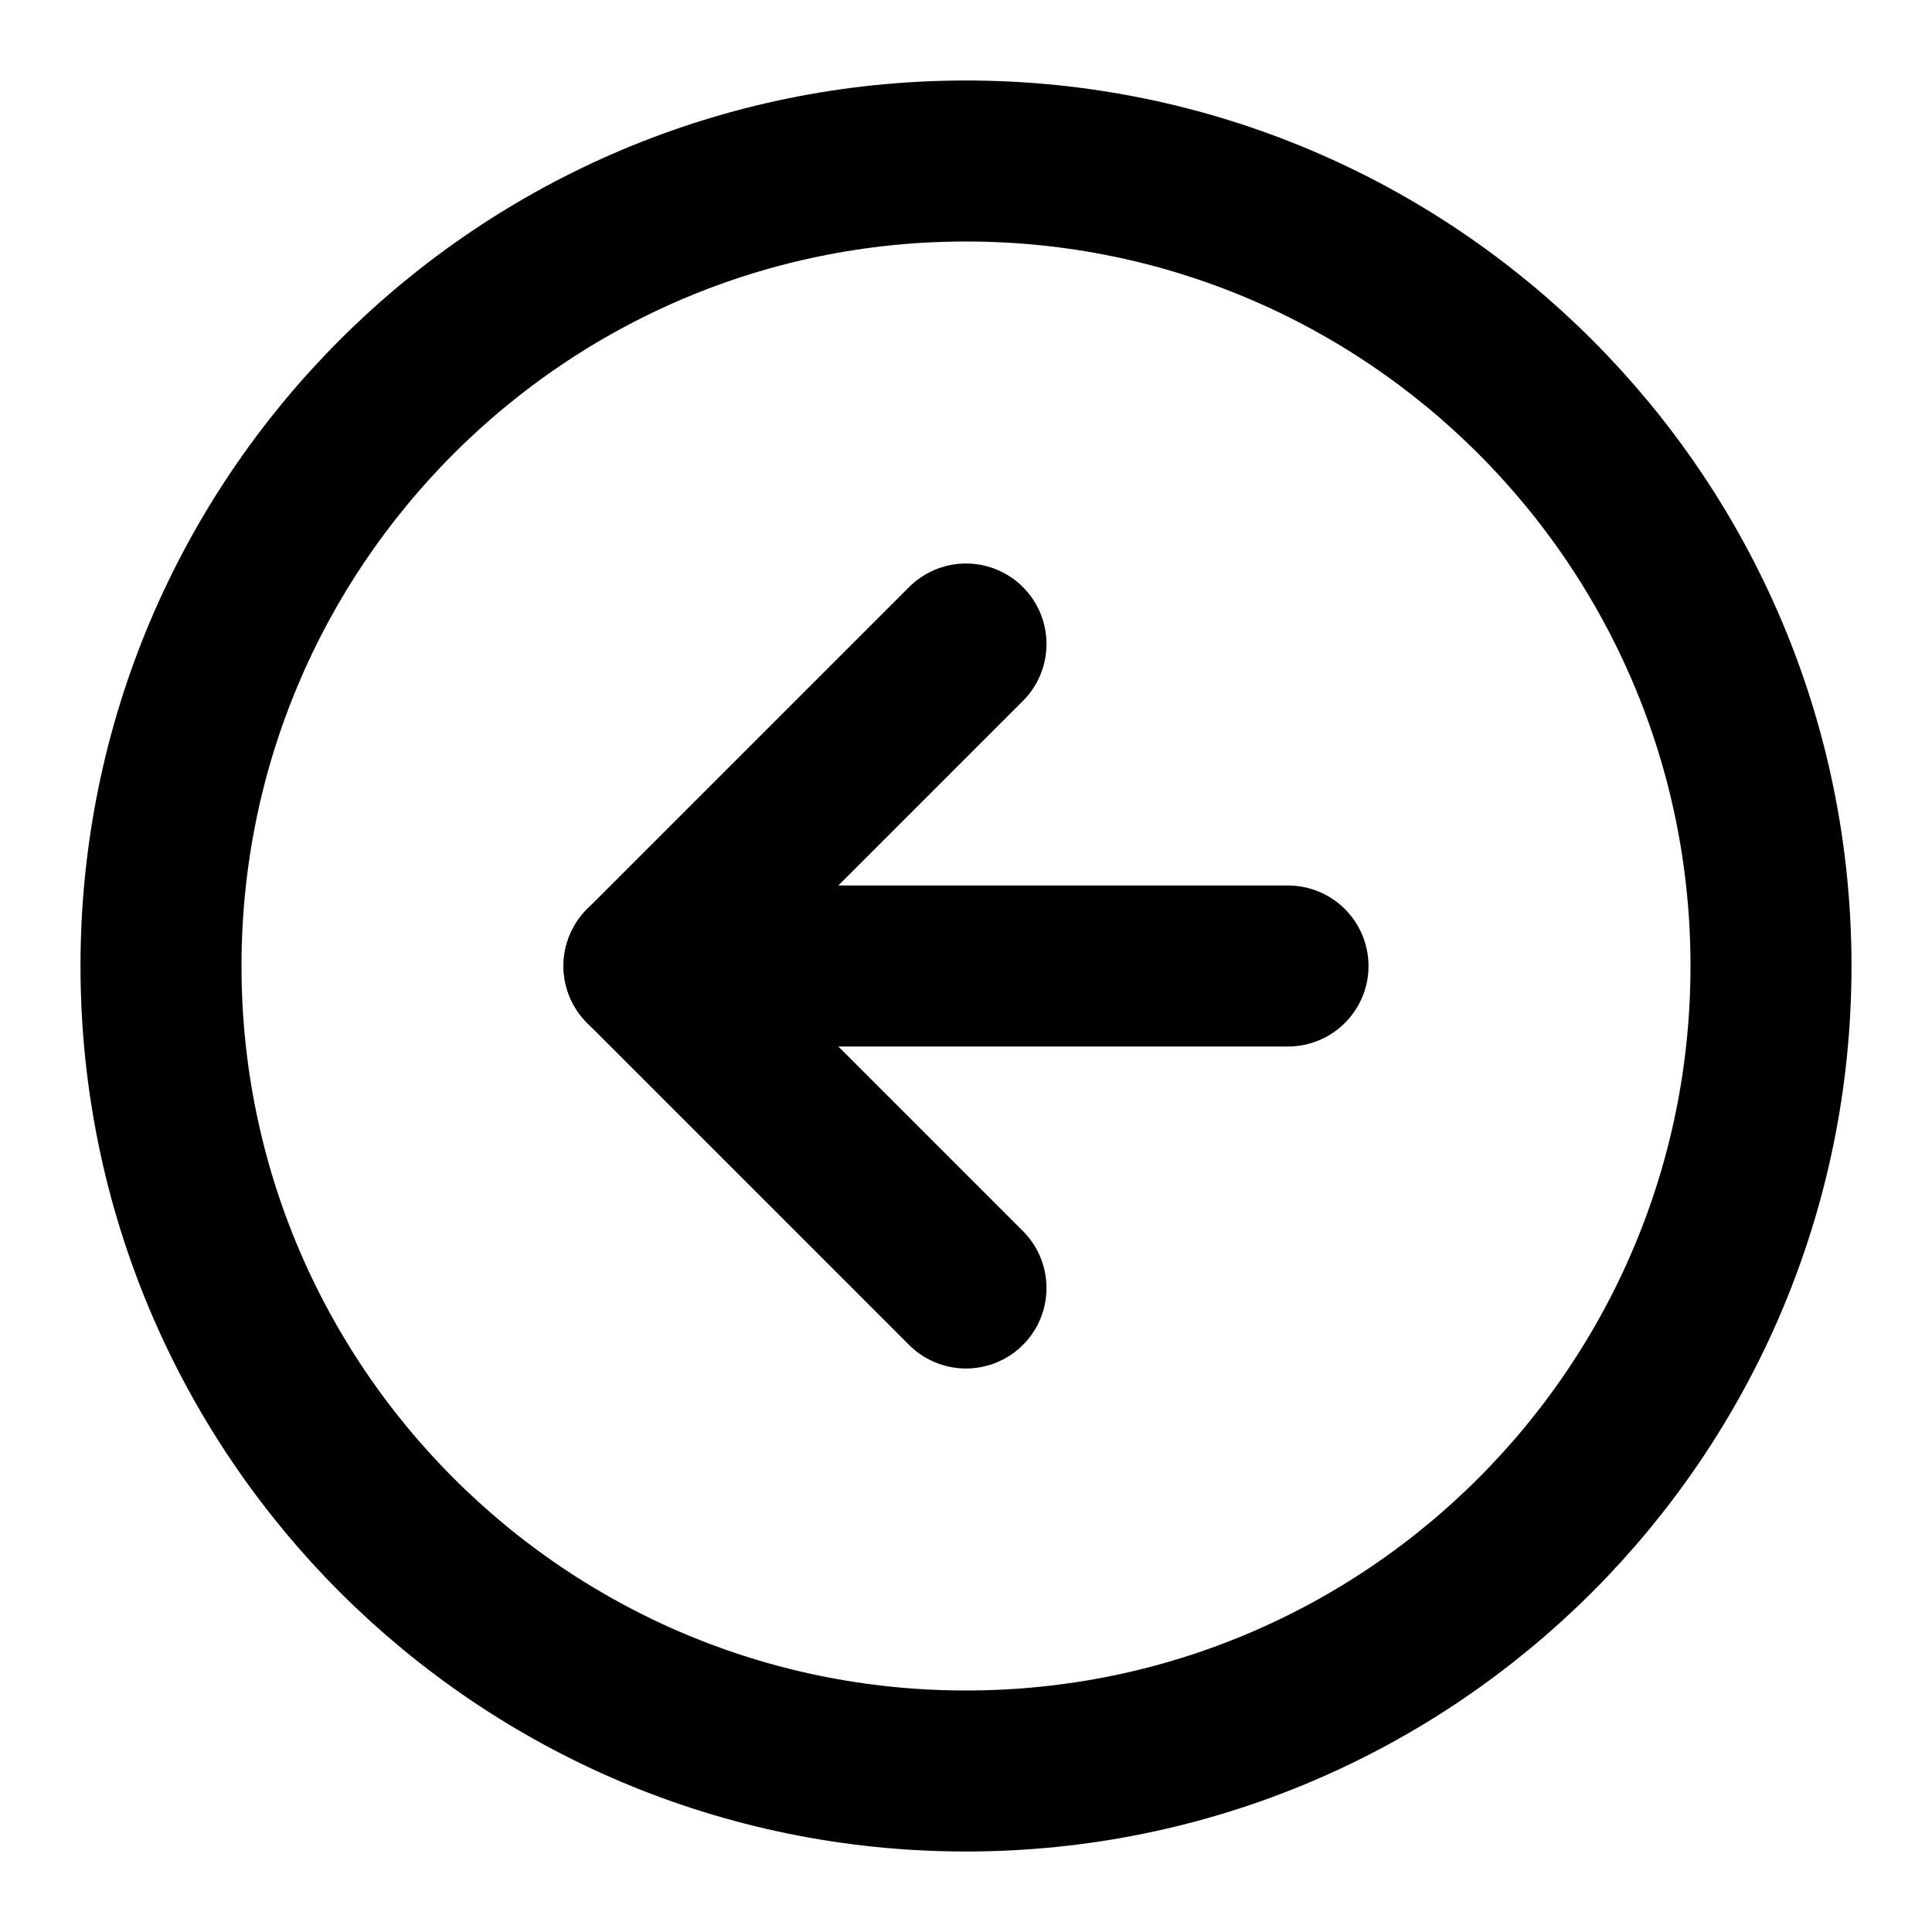
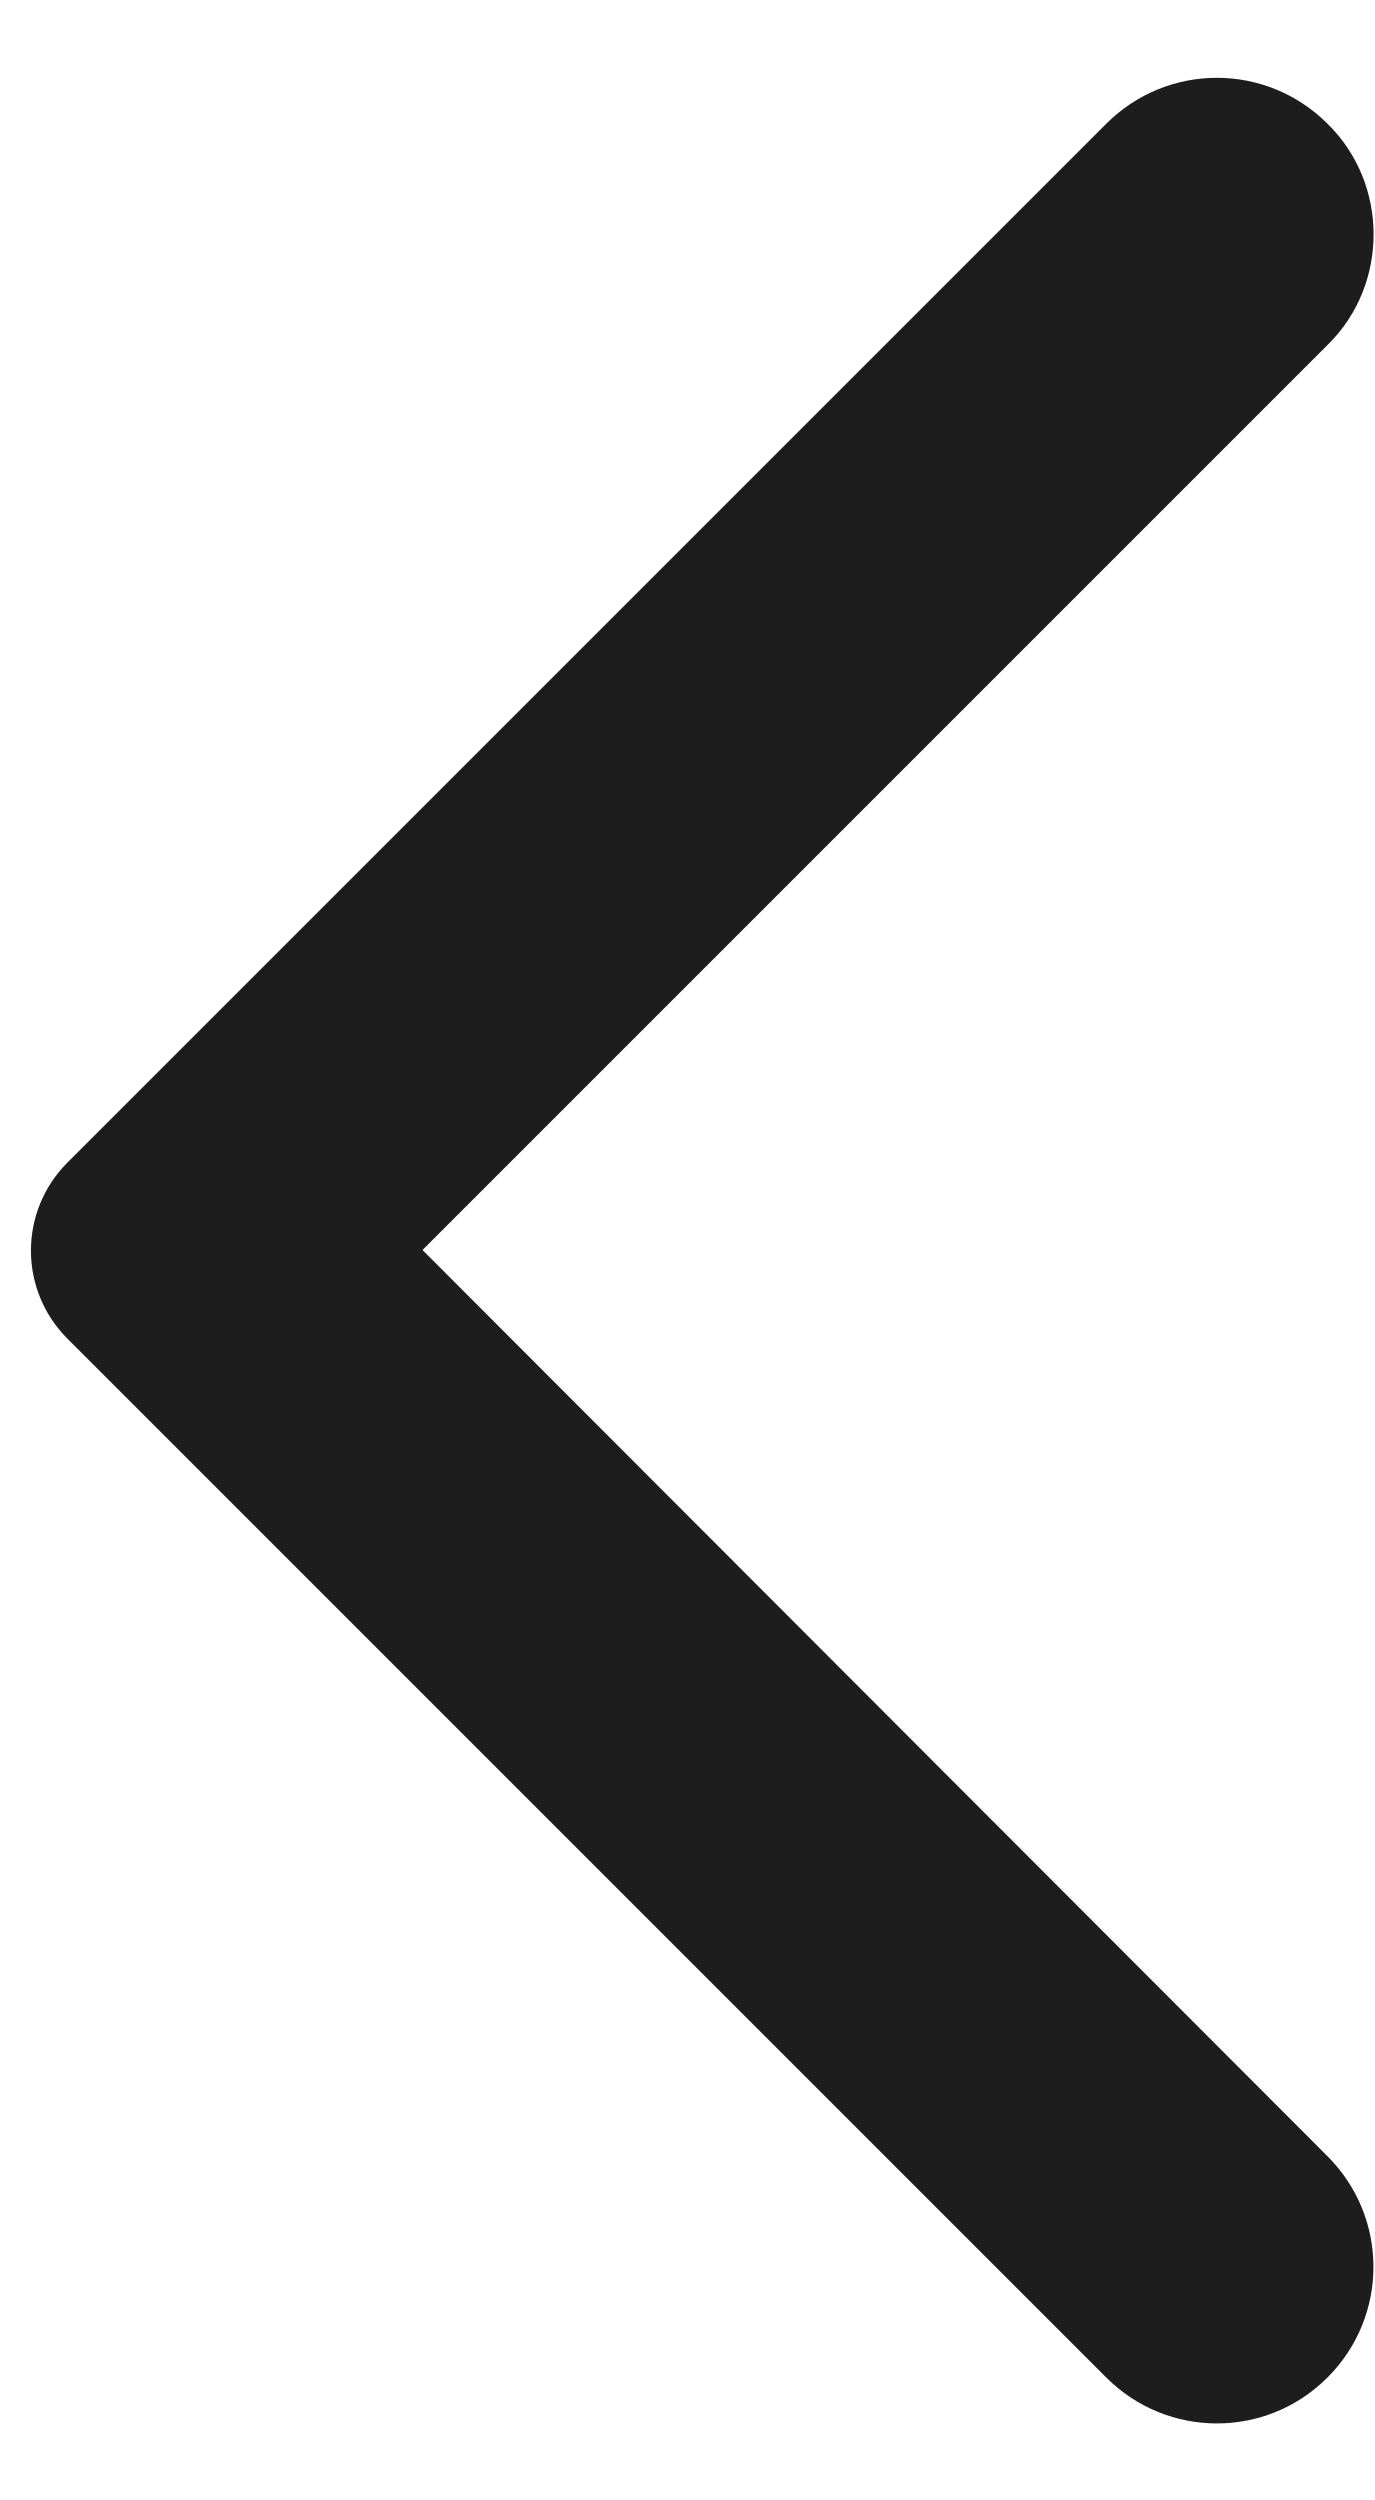
- <svg xmlns="http://www.w3.org/2000/svg" viewBox="0 0 24 24" fill="none" stroke="currentColor" stroke-width="2" stroke-linecap="round" stroke-linejoin="round" class="feather feather-arrow-left-circle">
-   <circle cx="12" cy="12" r="10" />
-   <polyline points="12 8 8 12 12 16" />
-   <line x1="16" y1="12" x2="8" y2="12" />
+ <svg xmlns="http://www.w3.org/2000/svg" width="11px" height="20px" viewBox="0 0 11 20" version="1.1">
+   <g id="Icons" stroke="none" stroke-width="1" fill="none" fill-rule="evenodd">
+     <g id="Rounded" transform="translate(-548, -3434)">
+       <g id="Navigation" transform="translate(100, 3378)">
+         <g id="-Round-/-Navigation-/-arrow_back_ios" transform="translate(442, 54)">
+           <g>
+             <polygon id="Path" opacity="0.87" points="0 0 24 0 24 24 0 24" />
+             <path d="M16.62,2.99 C16.13,2.5 15.34,2.5 14.85,2.99 L6.54,11.3 C6.15,11.69 6.15,12.32 6.54,12.71 L14.85,21.02 C15.34,21.51 16.13,21.51 16.62,21.02 C17.11,20.53 17.11,19.74 16.62,19.25 L9.38,12 L16.63,4.75 C17.11,4.27 17.11,3.47 16.62,2.99 Z" id="🔹-Icon-Color" fill="#1D1D1D" />
+           </g>
+         </g>
+       </g>
+     </g>
+   </g>
</svg>
